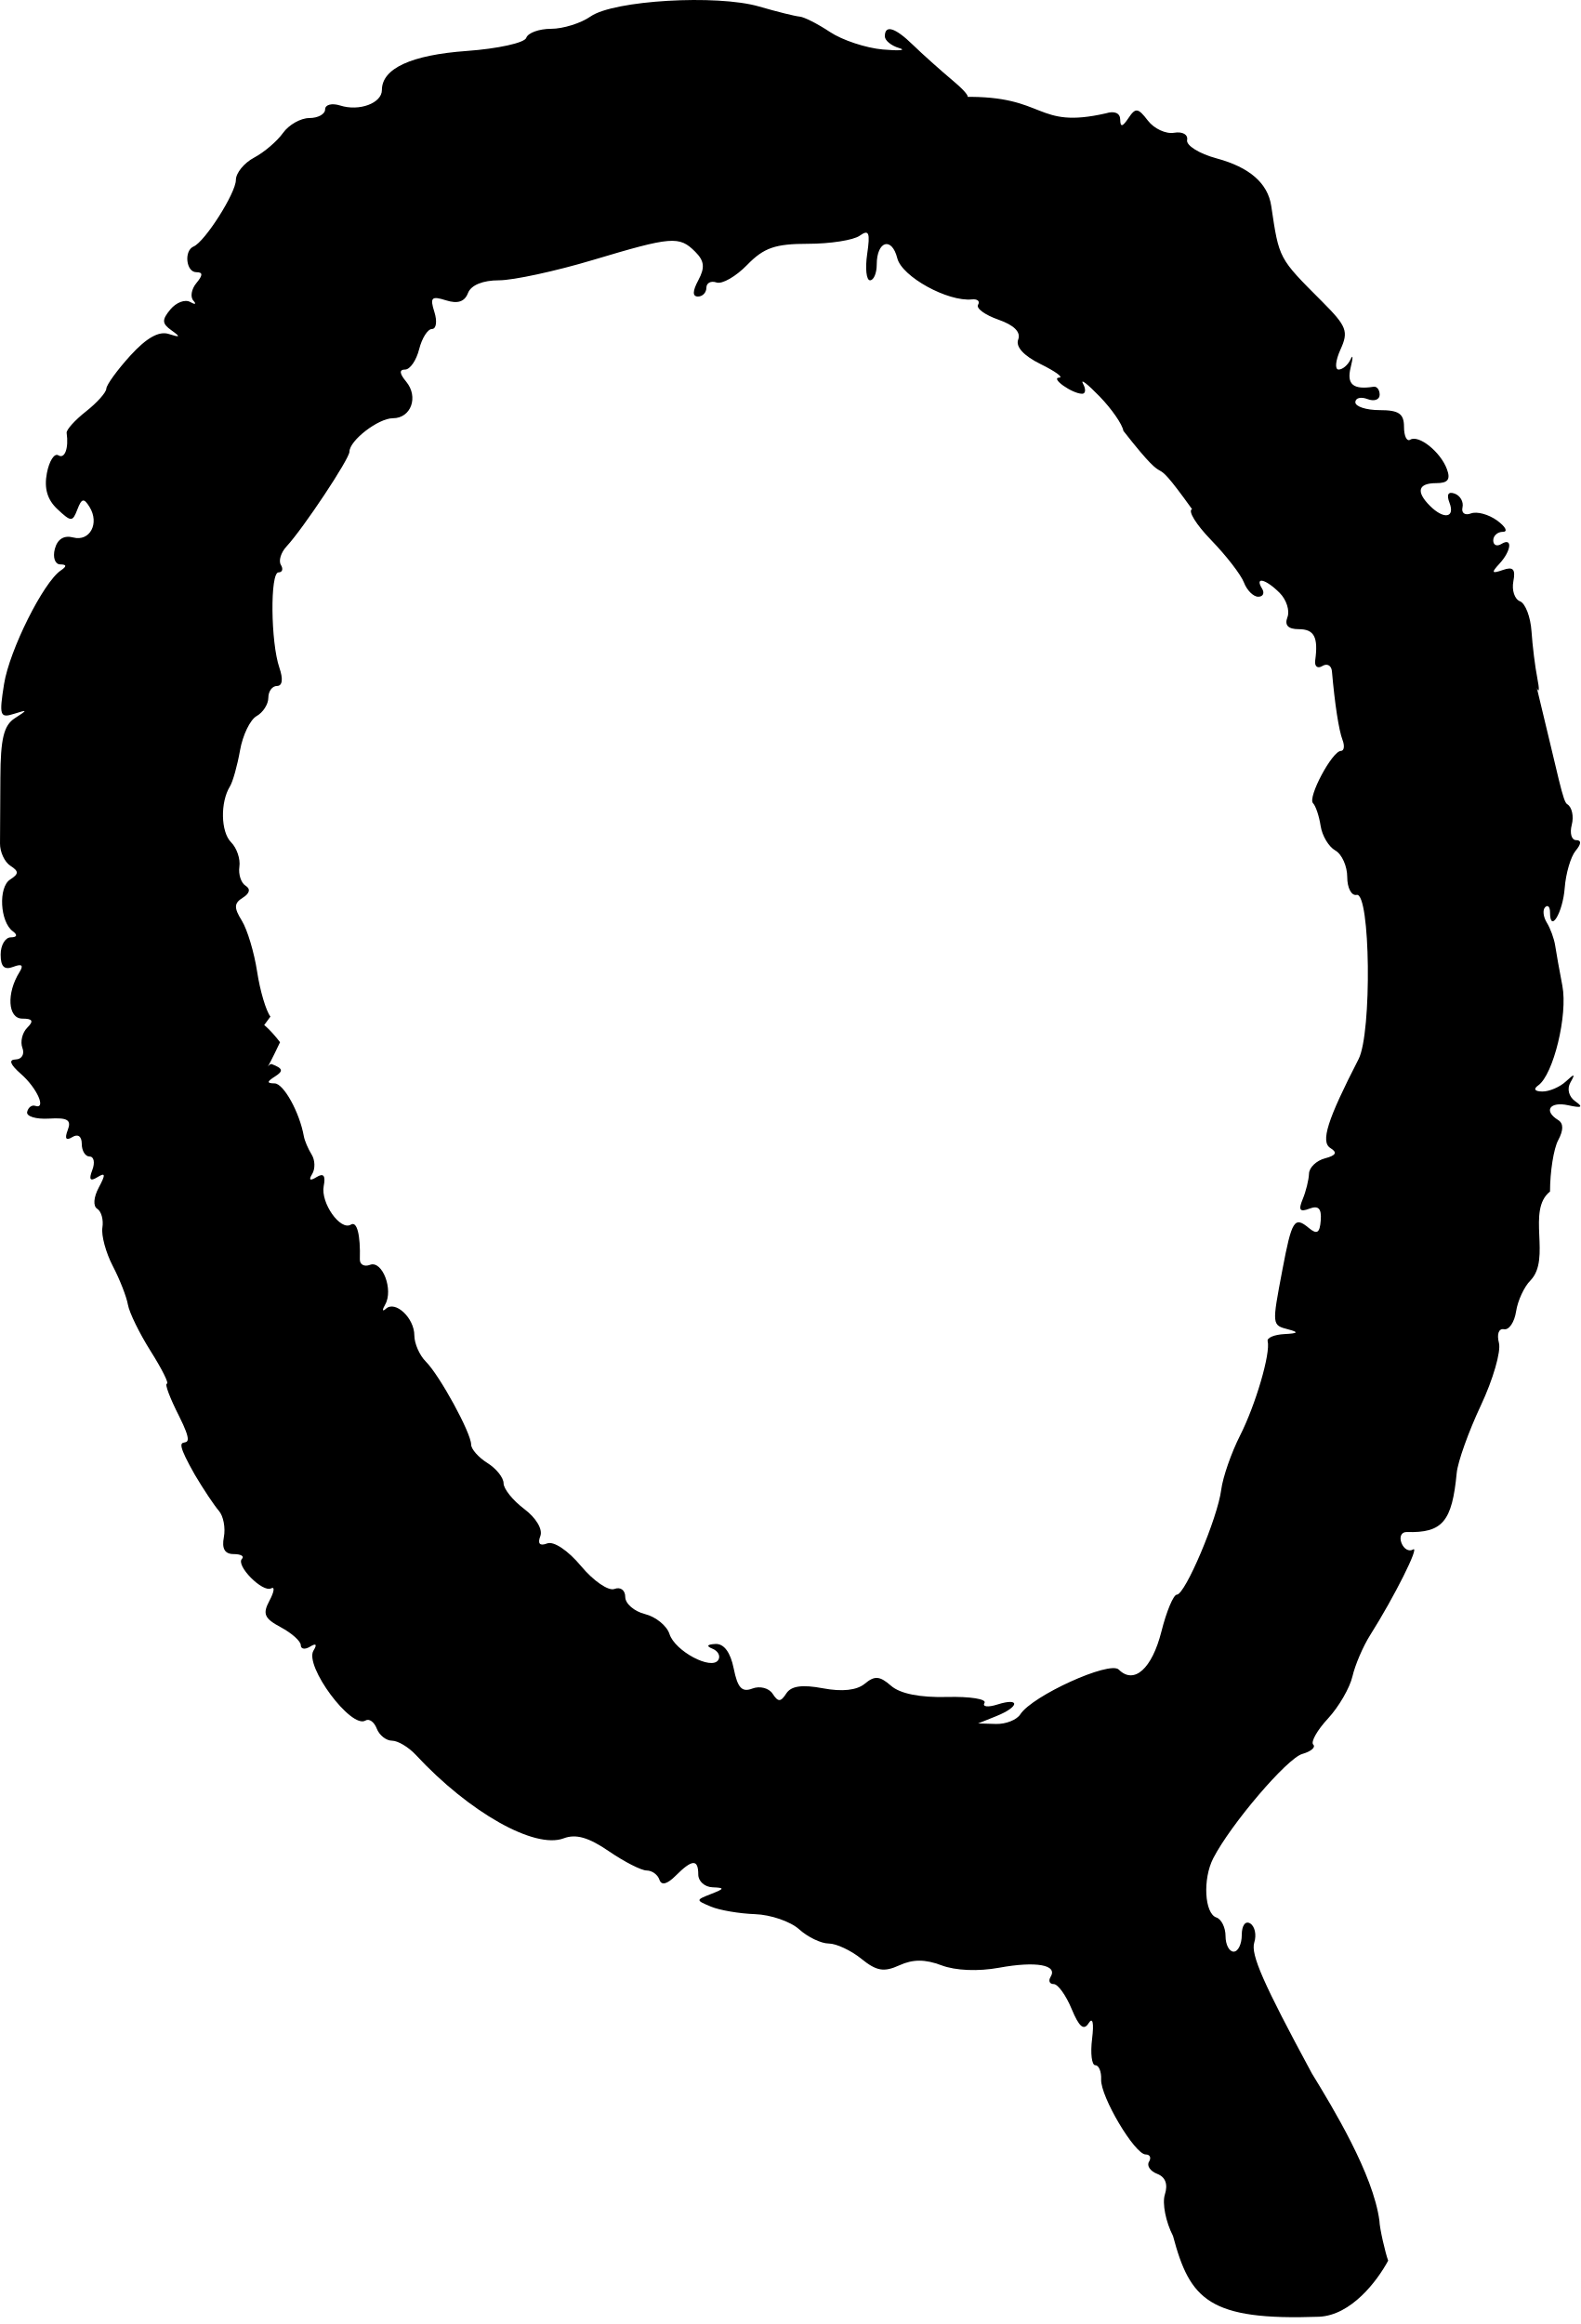
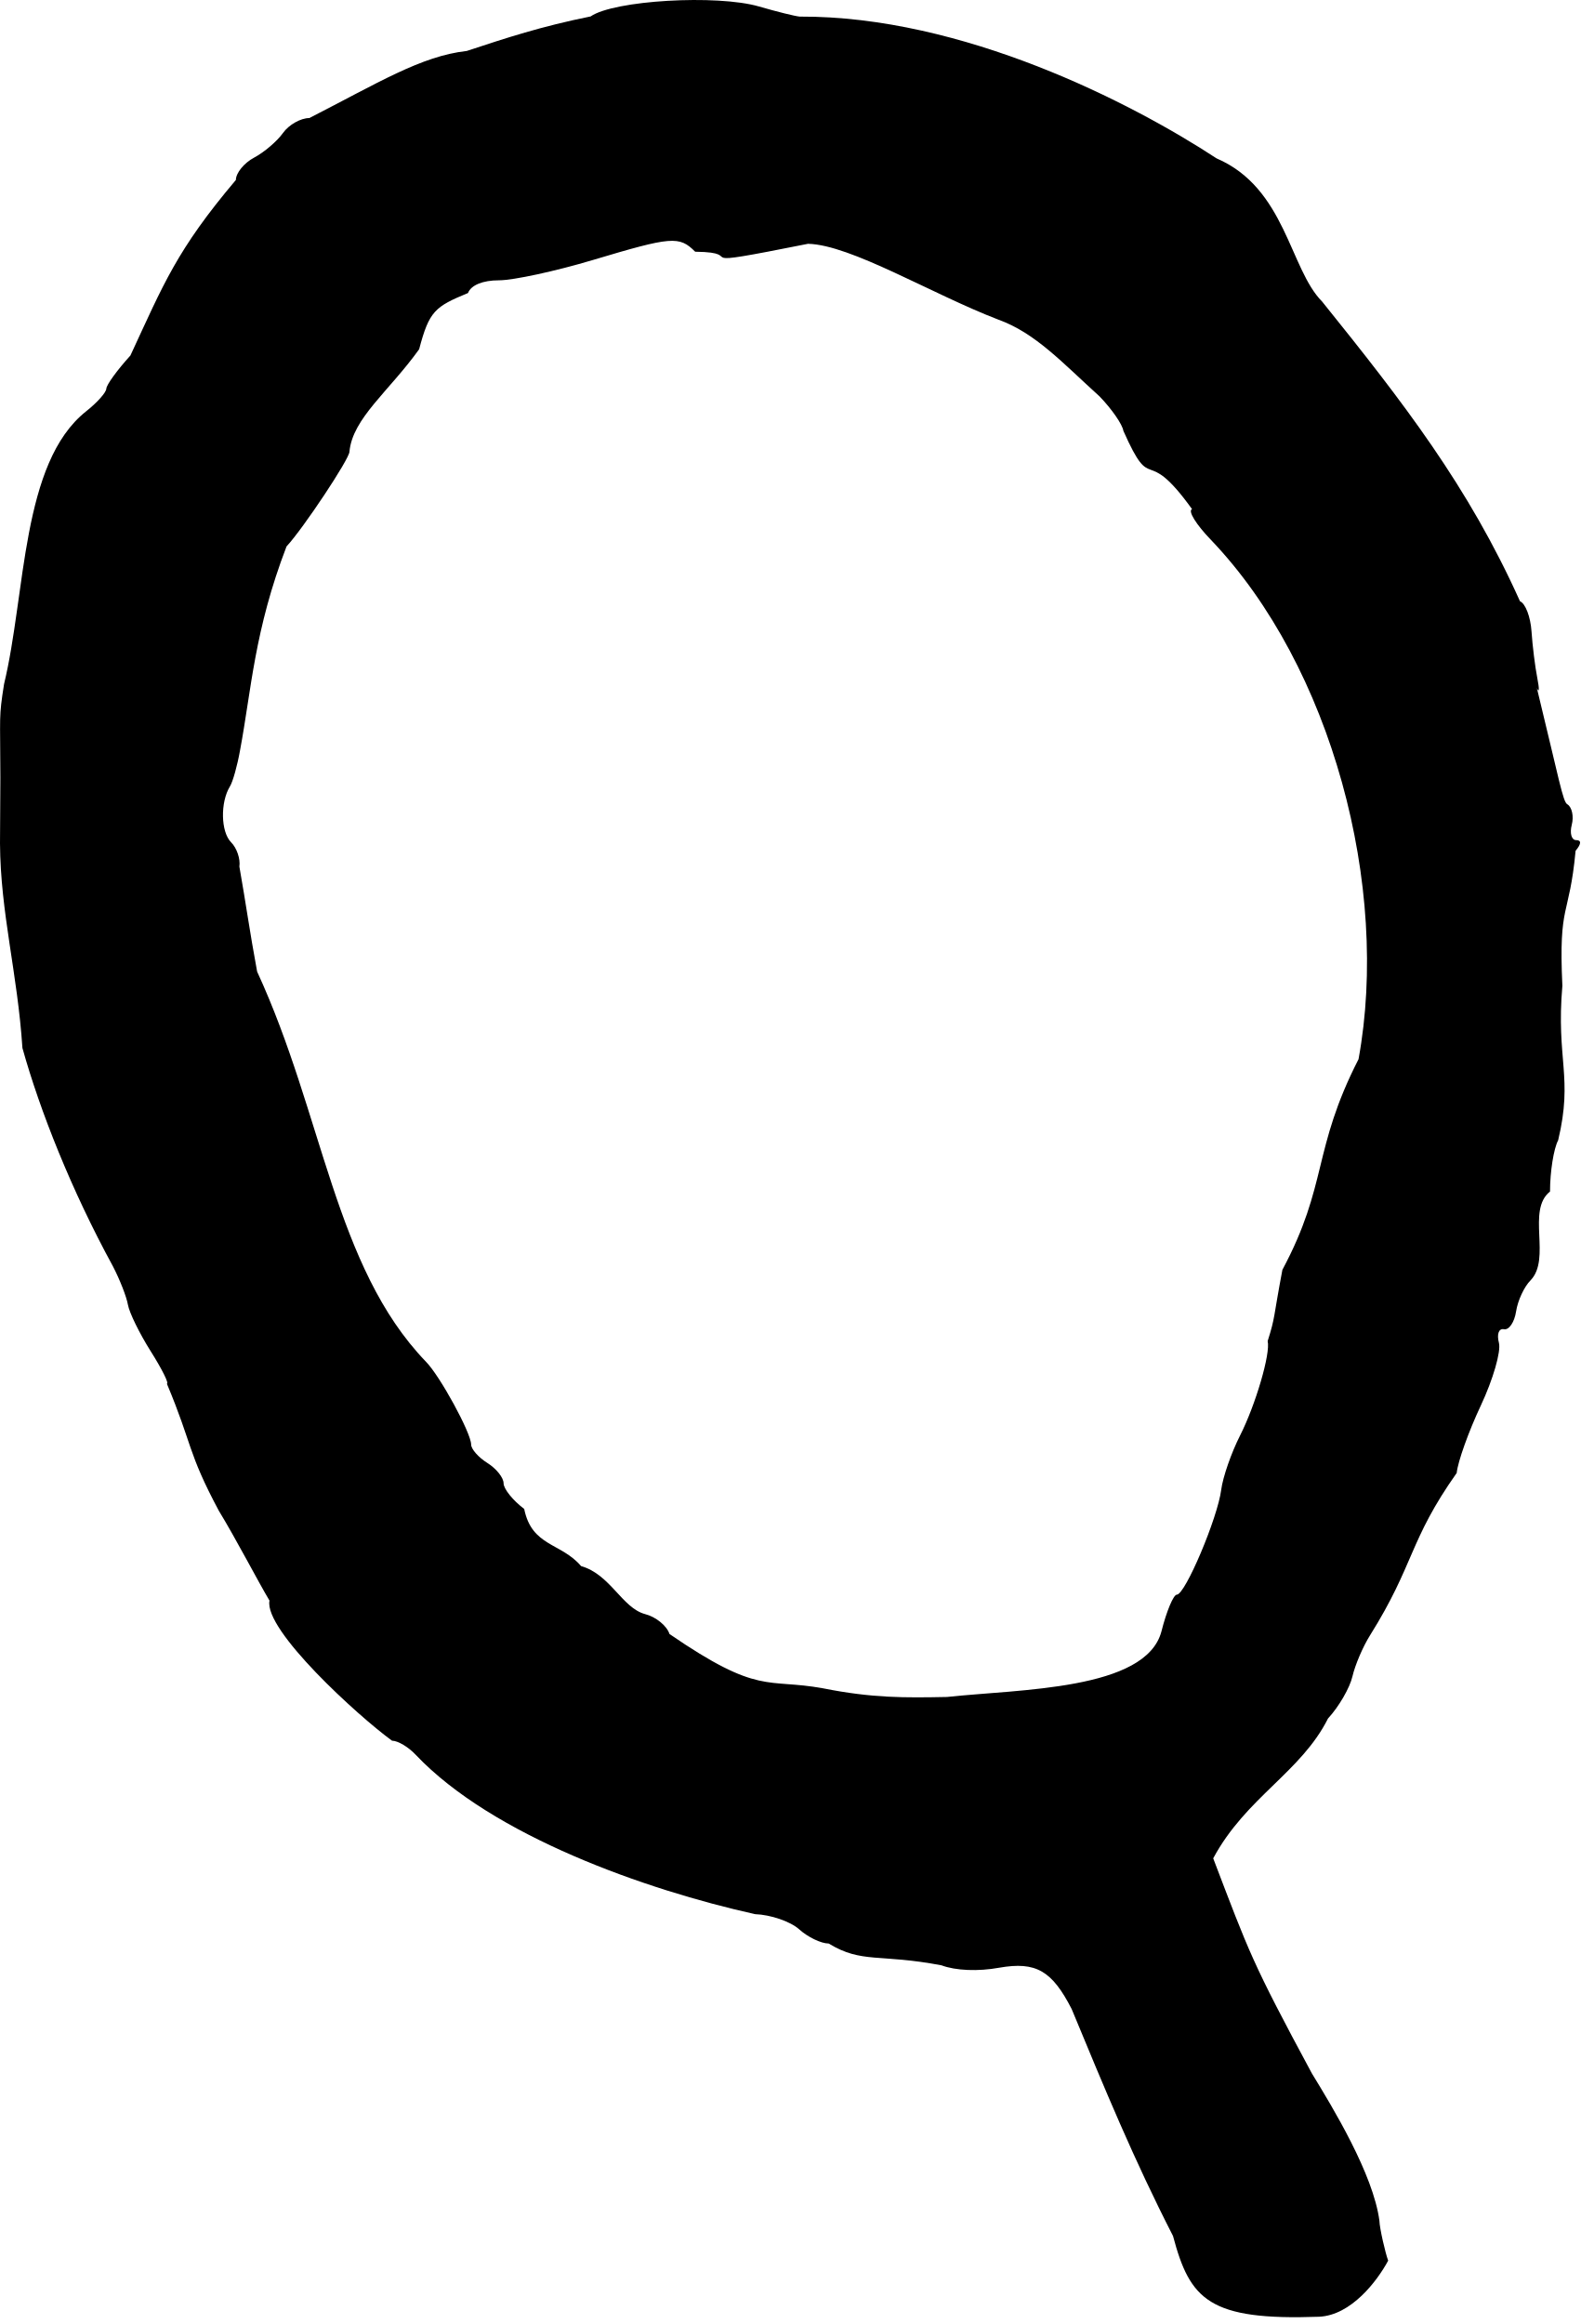
<svg xmlns="http://www.w3.org/2000/svg" id="svg3390" version="1.1" width="632.489" height="930.001" viewBox="0 0 632.489 930.001">
  <defs id="defs3394" />
-   <path style="fill:#000000" d="m 469.483,894.778 c -2.906,-5.619 -4.377,-13.073 -3.269,-16.564 1.316,-4.146 0.254,-7.023 -3.061,-8.295 -2.791,-1.071 -4.267,-3.255 -3.279,-4.854 0.988,-1.599 0.393,-2.907 -1.321,-2.907 -4.376,0 -18.136,-23.165 -17.838,-30.032 0.136,-3.125 -0.918,-5.682 -2.341,-5.682 -1.423,0 -1.999,-4.748 -1.28,-10.552 0.79,-6.377 0.246,-8.859 -1.375,-6.274 -1.942,3.097 -3.821,1.528 -6.807,-5.682 -2.269,-5.478 -5.495,-9.959 -7.17,-9.959 -1.674,0 -2.236,-1.308 -1.248,-2.907 2.955,-4.781 -5.842,-6.339 -20.578,-3.644 -8.414,1.539 -17.477,1.164 -23.088,-0.954 -6.582,-2.484 -11.437,-2.484 -16.891,10e-4 -6.166,2.809 -9.122,2.299 -15.199,-2.621 -4.149,-3.36 -10.029,-6.109 -13.066,-6.109 -3.037,0 -8.354,-2.557 -11.815,-5.682 -3.462,-3.125 -11.408,-5.855 -17.657,-6.068 -6.25,-0.212 -14.179,-1.564 -17.619,-3.003 -6.177,-2.583 -6.177,-2.648 0,-5.067 5.472,-2.144 5.544,-2.479 0.574,-2.679 -3.125,-0.126 -5.682,-2.42 -5.682,-5.098 0,-6.273 -2.425,-6.156 -9.015,0.435 -3.477,3.477 -5.728,4.036 -6.532,1.623 -0.675,-2.025 -2.973,-3.682 -5.107,-3.682 -2.134,0 -8.952,-3.477 -15.151,-7.726 -8.071,-5.532 -13.195,-6.995 -18.046,-5.152 -11.623,4.416 -37.816,-10.357 -59.198,-33.387 -2.901,-3.125 -7.188,-5.682 -9.526,-5.682 -2.338,0 -5.088,-2.183 -6.112,-4.851 -1.024,-2.668 -3.052,-4.116 -4.506,-3.217 -5.713,3.531 -24.589,-21.879 -20.803,-28.004 1.521,-2.462 1.028,-3.04 -1.343,-1.574 -2.062,1.274 -3.748,1.016 -3.748,-0.573 0,-1.589 -3.59,-4.811 -7.977,-7.159 -6.64,-3.554 -7.402,-5.344 -4.546,-10.681 1.887,-3.526 2.19,-5.736 0.672,-4.911 -3.4,1.848 -14.316,-9.181 -11.687,-11.809 1.042,-1.042 -0.457,-1.894 -3.331,-1.894 -3.549,0 -4.806,-2.172 -3.921,-6.772 0.717,-3.725 -0.184,-8.473 -2.002,-10.552 -1.819,-2.079 -6.151,-8.578 -9.628,-14.443 -13.52,-23.778 4.116,-2.721 -6.28,-23.426 -3.644,-7.143 -5.847,-12.987 -4.895,-12.987 0.952,0 -1.947,-5.825 -6.441,-12.944 -4.494,-7.119 -8.611,-15.52 -9.149,-18.669 -0.538,-3.148 -3.261,-10.107 -6.051,-15.464 -2.791,-5.357 -4.666,-12.291 -4.168,-15.409 0.498,-3.118 -0.429,-6.494 -2.06,-7.502 -1.734,-1.071 -1.479,-4.613 0.613,-8.521 2.806,-5.243 2.689,-6.138 -0.543,-4.14 -2.921,1.805 -3.518,0.973 -2.049,-2.855 1.14,-2.971 0.658,-5.403 -1.072,-5.403 -1.73,0 -3.145,-2.278 -3.145,-5.062 0,-3.038 -1.519,-4.123 -3.798,-2.714 -2.519,1.557 -3.131,0.608 -1.817,-2.816 1.558,-4.06 -0.048,-5.041 -7.507,-4.591 -5.219,0.315 -9.149,-0.889 -8.735,-2.674 0.414,-1.786 1.849,-2.881 3.189,-2.435 4.634,1.545 0.785,-7.102 -5.682,-12.766 -4.357,-3.815 -5.044,-5.722 -2.088,-5.795 2.423,-0.058 3.633,-2.122 2.689,-4.582 -0.944,-2.461 -0.078,-6.113 1.925,-8.117 2.692,-2.692 2.173,-3.642 -1.988,-3.642 -5.803,0 -6.403,-10.173 -1.099,-18.631 1.729,-2.757 0.937,-3.413 -2.517,-2.088 -3.571,1.37 -5.039,-0.058 -5.039,-4.907 0,-3.762 1.826,-6.863 4.058,-6.89 2.513,-0.03 2.822,-0.958 0.812,-2.435 -5.136,-3.773 -5.866,-17.608 -1.092,-20.689 3.543,-2.287 3.565,-3.299 0.117,-5.527 -2.322,-1.5 -4.189,-5.518 -4.151,-8.928 C 0.04,334.113 0.107,322.267 0.15,311.199 c 0.063,-15.567 1.369,-20.953 5.774,-23.784 5.268,-3.386 5.237,-3.516 -0.413,-1.73 -5.54,1.751 -5.901,0.643 -3.891,-11.93 2.173,-13.59 15.738,-40.756 22.703,-45.465 2.478,-1.675 2.41,-2.4 -0.227,-2.435 -2.071,-0.028 -3.037,-2.792 -2.155,-6.166 1.032,-3.948 3.644,-5.582 7.365,-4.608 6.658,1.741 10.602,-5.626 6.535,-12.206 -2.268,-3.669 -3.151,-3.495 -4.861,0.961 -1.95,5.081 -2.486,5.075 -8.008,-0.091 -4.047,-3.786 -5.377,-8.348 -4.207,-14.427 0.941,-4.89 3.005,-8.091 4.587,-7.113 2.567,1.586 4.202,-2.83 3.322,-8.971 -0.177,-1.237 3.302,-5.099 7.732,-8.584 4.43,-3.485 8.097,-7.586 8.15,-9.115 0.052,-1.529 4.39,-7.499 9.638,-13.268 6.421,-7.057 11.435,-9.878 15.327,-8.622 4.634,1.496 4.857,1.21 1.122,-1.439 -3.847,-2.728 -3.925,-4.193 -0.444,-8.387 2.32,-2.795 5.878,-4.133 7.908,-2.974 2.03,1.159 2.607,0.913 1.284,-0.549 -1.324,-1.461 -0.78,-4.618 1.209,-7.014 2.66,-3.205 2.652,-4.357 -0.028,-4.357 -4.112,0 -5.026,-8.613 -1.092,-10.281 4.541,-1.925 16.928,-21.413 16.928,-26.631 0,-2.786 3.287,-6.811 7.305,-8.942 4.018,-2.132 9.214,-6.566 11.548,-9.854 2.333,-3.288 7.082,-5.978 10.552,-5.978 3.47,0 6.309,-1.559 6.309,-3.465 0,-1.906 2.716,-2.603 6.036,-1.55 7.636,2.424 16.691,-0.936 16.691,-6.192 0,-8.635 11.748,-14.044 33.965,-15.64 12.431,-0.893 23.145,-3.253 23.809,-5.245 0.664,-1.992 5.143,-3.622 9.954,-3.622 4.811,0 11.928,-2.228 15.816,-4.951 9.206,-6.448 50.536,-8.879 67.427,-3.965 7.143,2.078 14.448,3.893 16.234,4.033 1.786,0.14 7.25,2.916 12.143,6.168 4.893,3.252 14.39,6.399 21.104,6.993 6.714,0.594 9.65,0.328 6.525,-0.591 -3.125,-0.919 -5.682,-3.024 -5.682,-4.679 0,-4.781 4.111,-3.526 11.249,3.432 3.634,3.542 10.991,10.124 16.348,14.625 5.357,4.501 7.167,7.284 4.022,6.184 33.379,-0.587 28.358,13.079 56.854,6.58 3.437,-1.09 5.701,-0.111 5.731,2.476 0.037,3.156 0.904,3 3.308,-0.593 2.839,-4.242 3.84,-4.11 7.768,1.023 2.48,3.241 7.2,5.433 10.49,4.87 3.359,-0.574 5.642,0.706 5.208,2.921 -0.425,2.169 4.883,5.467 11.797,7.328 13.175,3.548 20.514,9.934 21.873,19.031 3.186,21.336 2.877,20.754 20.364,38.263 9.855,9.867 10.654,11.941 7.375,19.139 -2.023,4.44 -2.37,8.073 -0.772,8.073 1.599,0 3.745,-1.826 4.77,-4.058 1.025,-2.232 1.048,-0.771 0.052,3.247 -1.674,6.746 0.994,8.982 9.177,7.69 1.339,-0.212 2.435,1.233 2.435,3.21 0,1.977 -2.192,2.753 -4.87,1.725 -2.678,-1.028 -4.87,-0.454 -4.87,1.276 0,1.73 4.383,3.145 9.74,3.145 7.669,0 9.74,1.422 9.74,6.685 0,3.677 1.112,5.998 2.471,5.158 3.409,-2.106 12.092,4.814 14.674,11.696 1.579,4.209 0.475,5.682 -4.26,5.682 -7.265,0 -8.196,3.39 -2.495,9.091 5.55,5.55 10.14,4.819 7.813,-1.245 -1.264,-3.294 -0.514,-4.607 2.088,-3.653 2.233,0.819 3.636,3.312 3.116,5.54 -0.52,2.23 1.001,3.304 3.383,2.39 2.38,-0.913 7.102,0.369 10.493,2.848 3.391,2.48 4.426,4.509 2.299,4.509 -2.127,0 -3.867,1.547 -3.867,3.438 0,1.891 1.461,2.535 3.247,1.432 4.602,-2.844 4.033,2.724 -0.812,7.945 -3.306,3.563 -3.046,4.019 1.401,2.46 4.132,-1.449 5.157,-0.342 4.214,4.554 -0.685,3.557 0.511,7.145 2.658,7.973 2.147,0.828 4.22,6.234 4.608,12.014 0.388,5.78 1.426,14.161 2.306,18.626 0.88,4.464 0.807,6.29 -0.165,4.058 8.955,36.749 10.432,45.681 12.209,46.541 1.852,1.144 2.646,4.838 1.764,8.208 -0.881,3.37 -0.1,6.127 1.738,6.127 2.184,0 2.113,1.479 -0.208,4.274 -1.951,2.351 -3.91,9.036 -4.354,14.857 -0.756,9.92 -5.881,18.408 -5.881,9.74 0,-2.189 -0.877,-3.103 -1.948,-2.031 -1.072,1.072 -0.776,3.846 0.658,6.166 1.434,2.32 2.939,6.435 3.345,9.144 0.406,2.71 1.706,9.975 2.889,16.145 2.227,11.619 -3.587,35.574 -9.677,39.868 -2.053,1.448 -1.405,2.405 1.65,2.435 2.768,0.026 7,-1.777 9.405,-4.009 3.527,-3.274 3.886,-3.204 1.857,0.363 -1.481,2.603 -0.675,5.723 1.959,7.587 3.299,2.334 2.555,2.745 -2.831,1.564 -7.397,-1.621 -10.027,2.219 -4.05,5.913 2.176,1.345 2.176,4.029 0,8.095 -1.79,3.346 -3.255,12.575 -3.255,20.509 -9.52,7.531 0.637,26.86 -7.822,35.566 -2.516,2.516 -5.108,8.1 -5.759,12.407 -0.651,4.308 -2.825,7.517 -4.832,7.131 -2.096,-0.403 -2.96,1.932 -2.03,5.486 0.89,3.403 -2.376,14.676 -7.258,25.051 -4.882,10.375 -9.222,22.517 -9.646,26.981 -1.85,19.503 -5.7,24.049 -20.026,23.642 -2.091,-0.058 -3.034,1.894 -2.095,4.34 0.939,2.446 3.022,3.635 4.629,2.642 2.922,-1.806 -7.497,19.006 -17.177,34.31 -2.824,4.464 -6.003,11.883 -7.065,16.487 -1.062,4.603 -5.466,12.184 -9.786,16.845 -4.32,4.661 -6.976,9.354 -5.902,10.428 1.074,1.074 -0.906,2.766 -4.399,3.759 -6.085,1.731 -28.661,28.189 -35.637,41.766 -4.244,8.26 -3.498,22.08 1.277,23.672 2.012,0.671 3.658,4.02 3.658,7.442 0,3.423 1.461,6.223 3.247,6.223 1.786,0 3.247,-3.008 3.247,-6.685 0,-3.804 1.456,-5.785 3.379,-4.597 1.858,1.148 2.592,4.568 1.63,7.599 -1.517,4.779 3.544,16.288 23.035,52.384 8.438,13.789 24.58,40.333 27.047,58.987 0.056,2.979 2.421,13.134 3.505,15.959 -4.38,8.143 -14.759,21.857 -27.638,22.455 -44.086,1.583 -51.685,-6.79 -58.474,-32.315 z M 408.368,686.025 c 4.753,-7.429 35.78,-21.523 39.405,-17.899 6.107,6.107 13.311,-0.329 17.068,-15.247 2.042,-8.109 4.82,-14.743 6.174,-14.743 3.343,0 16.333,-30.702 17.76,-41.974 0.632,-4.997 4.025,-14.764 7.54,-21.704 6.254,-12.351 12.276,-32.945 11.047,-37.781 -0.34,-1.339 2.669,-2.605 6.687,-2.812 5.497,-0.283 5.899,-0.744 1.623,-1.861 -6.659,-1.74 -6.641,-1.558 -2.412,-23.856 3.783,-19.946 4.794,-21.546 10.584,-16.741 3.279,2.721 4.386,2.011 4.768,-3.062 0.357,-4.739 -0.93,-6.058 -4.553,-4.668 -3.827,1.468 -4.476,0.552 -2.679,-3.78 1.304,-3.145 2.441,-7.745 2.526,-10.222 0.084,-2.477 2.956,-5.237 6.381,-6.132 4.451,-1.164 5.076,-2.339 2.192,-4.122 -4.021,-2.485 -1.249,-11.241 11.26,-35.566 5.412,-10.524 4.754,-66.937 -0.767,-65.746 -2.068,0.447 -3.761,-2.768 -3.761,-7.144 0,-4.375 -2.15,-9.159 -4.778,-10.63 -2.628,-1.471 -5.269,-5.889 -5.869,-9.818 -0.6,-3.929 -1.97,-8.023 -3.045,-9.098 -2.262,-2.262 7.67,-20.888 11.155,-20.919 1.283,-0.01 1.578,-1.988 0.655,-4.393 -1.479,-3.855 -3.097,-14.333 -4.242,-27.475 -0.203,-2.337 -1.929,-3.287 -3.834,-2.109 -1.905,1.177 -3.193,0.169 -2.862,-2.243 1.277,-9.305 -0.4,-12.501 -6.559,-12.501 -4.298,0 -5.79,-1.568 -4.555,-4.787 1.01,-2.633 -0.392,-7.016 -3.117,-9.74 -5.57,-5.57 -10.108,-6.67 -7.041,-1.707 1.104,1.786 0.413,3.247 -1.534,3.247 -1.947,0 -4.517,-2.557 -5.711,-5.682 -1.194,-3.125 -7.095,-10.761 -13.115,-16.969 -6.02,-6.208 -9.462,-11.781 -7.65,-12.385 -19.471,-27.104 -5.803,-3.633 -27.492,-31.34 -0.376,-2.559 -4.663,-8.761 -9.527,-13.781 -4.864,-5.02 -7.843,-7.302 -6.618,-5.07 1.224,2.232 1.044,4.036 -0.401,4.009 -4.013,-0.076 -12.827,-6.327 -9.12,-6.468 1.786,-0.067 -1.574,-2.5 -7.467,-5.404 -6.788,-3.345 -10.071,-6.953 -8.961,-9.846 1.136,-2.96 -1.661,-5.756 -7.951,-7.949 -5.337,-1.861 -8.99,-4.536 -8.119,-5.947 0.871,-1.41 -0.226,-2.376 -2.439,-2.147 -9.701,1.004 -28.035,-9.1 -29.885,-16.47 -2.204,-8.781 -8.229,-6.932 -8.229,2.525 0,3.466 -1.208,6.302 -2.684,6.302 -1.476,0 -1.988,-4.743 -1.137,-10.541 1.259,-8.575 0.7,-9.938 -2.997,-7.305 -2.499,1.78 -11.809,3.236 -20.688,3.236 -13.12,0 -17.68,1.582 -24.35,8.447 -4.514,4.646 -10.034,7.812 -12.266,7.035 -2.232,-0.777 -4.058,0.169 -4.058,2.104 0,1.935 -1.512,3.517 -3.361,3.517 -2.266,0 -2.215,-2.141 0.156,-6.57 2.698,-5.042 2.401,-7.685 -1.277,-11.363 -6.386,-6.386 -9.332,-6.147 -40.971,3.323 -14.915,4.464 -31.818,8.117 -37.562,8.117 -6.492,0 -11.184,1.927 -12.399,5.094 -1.337,3.484 -4.114,4.409 -8.785,2.926 -5.817,-1.846 -6.509,-1.157 -4.667,4.646 1.189,3.748 0.761,6.814 -0.951,6.814 -1.713,0 -4.03,3.653 -5.151,8.117 -1.121,4.464 -3.649,8.117 -5.62,8.117 -2.421,0 -2.284,1.565 0.425,4.829 5.064,6.102 1.977,14.652 -5.29,14.652 -5.835,0 -17.403,8.904 -17.403,13.395 0,2.865 -18.518,30.743 -25.192,37.923 -2.249,2.419 -3.258,5.742 -2.243,7.384 1.015,1.642 0.581,2.985 -0.964,2.985 -3.404,0 -3.144,27.958 0.355,38.149 1.572,4.58 1.216,7.305 -0.957,7.305 -1.906,0 -3.466,2.119 -3.466,4.709 0,2.59 -2.108,5.889 -4.685,7.331 -2.577,1.442 -5.562,7.601 -6.635,13.687 -1.072,6.086 -2.89,12.587 -4.04,14.447 -3.926,6.353 -3.682,18.242 0.46,22.384 2.275,2.275 3.766,6.656 3.313,9.737 -0.452,3.081 0.665,6.52 2.482,7.643 2.074,1.282 1.665,3.062 -1.101,4.784 -3.549,2.209 -3.628,3.996 -0.408,9.192 2.199,3.548 4.955,12.724 6.125,20.391 1.17,7.667 3.568,15.767 5.329,17.999 -24.971,35.765 -21.755,-23.148 3.847,10.257 -7.001,14.78 -4.827,8.248 -3.335,8.757 4.495,1.725 4.779,2.756 1.355,4.927 -3.356,2.127 -3.399,2.756 -0.193,2.795 3.615,0.043 9.98,11.555 11.697,21.153 0.319,1.786 1.721,5.073 3.116,7.305 1.394,2.232 1.493,5.745 0.219,7.807 -1.499,2.425 -0.883,2.862 1.744,1.239 2.804,-1.733 3.694,-0.632 2.877,3.557 -1.309,6.711 6.674,18.047 10.878,15.448 2.429,-1.501 3.862,4.06 3.583,13.9 -0.058,2.091 1.77,3.081 4.065,2.2 4.926,-1.89 9.467,9.988 6.072,15.884 -1.294,2.248 -1.158,3.004 0.303,1.68 3.776,-3.42 11.371,3.72 11.371,10.689 0,3.225 2.065,7.929 4.589,10.453 5.566,5.566 18.138,28.575 18.138,33.195 0,1.829 2.922,5.15 6.493,7.381 3.571,2.23 6.493,5.888 6.493,8.127 0,2.24 3.713,6.86 8.251,10.268 4.774,3.585 7.495,8.166 6.457,10.872 -1.174,3.061 -0.225,4.074 2.749,2.932 2.626,-1.008 8.348,2.819 13.56,9.071 4.959,5.948 10.967,10.066 13.35,9.151 2.425,-0.931 4.333,0.48 4.333,3.203 0,2.676 3.555,5.758 7.9,6.848 4.345,1.091 8.756,4.68 9.803,7.976 2.174,6.851 16.888,14.668 19.538,10.38 0.968,-1.566 -0.076,-3.587 -2.319,-4.491 -2.625,-1.058 -2.198,-1.736 1.197,-1.901 3.396,-0.165 5.995,3.34 7.294,9.835 1.547,7.736 3.286,9.605 7.451,8.007 2.996,-1.15 6.642,-0.214 8.128,2.084 2.182,3.376 3.222,3.352 5.467,-0.126 1.942,-3.008 6.328,-3.627 14.646,-2.067 7.747,1.453 13.574,0.816 16.769,-1.835 3.958,-3.285 5.972,-3.124 10.516,0.839 3.631,3.166 11.554,4.749 22.377,4.472 9.216,-0.236 15.973,0.838 15.015,2.388 -0.958,1.55 1.364,1.832 5.159,0.628 9.204,-2.921 8.869,0.912 -0.405,4.64 l -7.305,2.936 7.144,0.206 c 3.929,0.113 8.312,-1.621 9.74,-3.853 z" id="path3400" />
+   <path style="fill:#000000" d="m 469.483,894.778 c -15.801,-30.845 -27.223,-58.636 -40.572,-90.841 -7.878,-15.308 -14.25,-19.087 -28.996,-16.51 -8.414,1.539 -17.477,1.164 -23.088,-0.954 -24.954,-4.752 -31.825,-0.62 -45.155,-8.729 -3.037,0 -8.354,-2.557 -11.815,-5.682 -3.462,-3.125 -11.408,-5.855 -17.657,-6.068 -43.865,-9.759 -105.058,-31.364 -135.776,-63.736 -2.901,-3.125 -7.188,-5.682 -9.526,-5.682 C 143.332,686.722 105.532,652.263 107.861,640.517 103.455,633.182 94.348,615.611 87.592,604.579 74.906,580.832 77.136,578.365 66.788,553.722 c 0.952,0 -1.947,-5.825 -6.441,-12.944 -4.494,-7.119 -8.611,-15.52 -9.149,-18.669 -0.538,-3.148 -3.261,-10.107 -6.051,-15.464 C 28.693,476.528 16.006,444.585 8.974,419.38 7.009,389.374 0.168,365.299 5.9254716e-4,337.524 0.04,334.113 0.107,322.267 0.15,311.199 0.105,285.669 -0.536,287.426 1.621,273.755 10.401,237.391 8.475,185.295 34.407,164.649 c 4.43,-3.485 8.097,-7.586 8.15,-9.115 0.052,-1.529 4.39,-7.499 9.638,-13.268 13.262,-28.561 18.427,-42.113 42.214,-70.254 0,-2.786 3.287,-6.811 7.305,-8.942 4.018,-2.132 9.214,-6.566 11.548,-9.854 2.333,-3.288 7.082,-5.978 10.552,-5.978 27.446,-14.021 44.739,-24.819 63.002,-26.847 15.823,-5.216 29.761,-9.825 49.579,-13.817 9.206,-6.448 50.536,-8.879 67.427,-3.965 7.143,2.078 14.448,3.893 16.234,4.033 65.279,-0.27 132.756,34.391 166.865,56.738 27.662,11.903 29.217,44.248 42.236,57.294 32.438,40.287 58.545,73.946 79.199,119.947 2.147,0.828 4.22,6.234 4.608,12.014 0.388,5.78 1.426,14.161 2.306,18.626 0.88,4.464 0.807,6.29 -0.165,4.058 8.955,36.749 10.432,45.681 12.209,46.541 1.852,1.144 2.646,4.838 1.764,8.208 -0.881,3.37 -0.1,6.127 1.738,6.127 2.184,0 2.113,1.479 -0.208,4.274 -2.539,27.178 -6.869,20.27 -5.292,54.021 -2.563,29.587 4.385,36.435 -1.687,61.817 -1.79,3.346 -3.255,12.575 -3.255,20.509 -9.52,7.531 0.637,26.86 -7.822,35.566 -2.516,2.516 -5.108,8.1 -5.759,12.407 -0.651,4.308 -2.825,7.517 -4.832,7.131 -2.096,-0.403 -2.96,1.932 -2.03,5.486 0.89,3.403 -2.376,14.676 -7.258,25.051 -4.882,10.375 -9.222,22.517 -9.646,26.981 -19.168,27.108 -16.82,36.423 -34.668,64.934 -2.824,4.464 -6.003,11.883 -7.065,16.487 -1.062,4.603 -5.466,12.184 -9.786,16.845 -10.823,21.545 -32.83,31.547 -45.938,55.953 14.43,37.803 15.491,41.518 39.473,86.038 8.438,13.789 24.58,40.333 27.047,58.987 0.056,2.979 2.421,13.134 3.505,15.959 -4.38,8.143 -14.759,21.857 -27.638,22.455 -44.086,1.583 -51.685,-6.79 -58.474,-32.315 z m -4.643,-241.899 c 2.042,-8.109 4.82,-14.743 6.174,-14.743 3.343,0 16.333,-30.702 17.76,-41.974 0.632,-4.997 4.025,-14.764 7.54,-21.704 6.254,-12.351 12.276,-32.945 11.047,-37.781 3.14,-9.934 2.129,-8.623 5.898,-28.53 18.313,-34.233 11.895,-47.953 30.478,-84.293 12.63,-68.871 -10.632,-157.069 -58.977,-207.712 -6.02,-6.208 -9.462,-11.781 -7.65,-12.385 -19.471,-27.104 -15.56,-4.508 -27.492,-31.34 -0.376,-2.559 -4.663,-8.761 -9.527,-13.781 -14.895,-13.474 -25.667,-25.384 -40.518,-30.728 -26.665,-10.231 -59.032,-29.96 -76.178,-30.347 -52.499,10.472 -22.525,3.429 -45.157,3.17 -6.386,-6.386 -9.332,-6.147 -40.971,3.323 -14.915,4.464 -31.818,8.117 -37.562,8.117 -6.492,0 -11.184,1.927 -12.399,5.094 -13.181,5.444 -15.527,7.177 -19.553,22.503 -12.088,16.861 -26.681,27.646 -27.887,40.992 0,2.865 -18.518,30.743 -25.192,37.923 -12.905,33.625 -14.06,57.398 -18.595,81.549 -1.072,6.086 -2.89,12.587 -4.04,14.447 -3.926,6.353 -3.682,18.242 0.46,22.384 2.275,2.275 3.766,6.656 3.313,9.737 2.587,14.614 4.068,25.647 7.099,42.011 26.539,57.523 30.967,118.069 67.516,156.05 5.566,5.566 18.138,28.575 18.138,33.195 0,1.829 2.922,5.15 6.493,7.381 3.571,2.23 6.493,5.888 6.493,8.127 0,2.24 3.713,6.86 8.251,10.268 3.057,15.109 14.771,13.459 22.766,22.875 11.703,3.301 16.399,16.724 25.584,19.202 4.345,1.091 8.756,4.68 9.803,7.976 35.979,24.698 38.689,17.615 61.403,21.721 19.88,3.957 32.686,3.803 49.662,3.475 28.991,-3.138 79.555,-2.658 85.82,-26.201 z" id="path3400" />
</svg>
